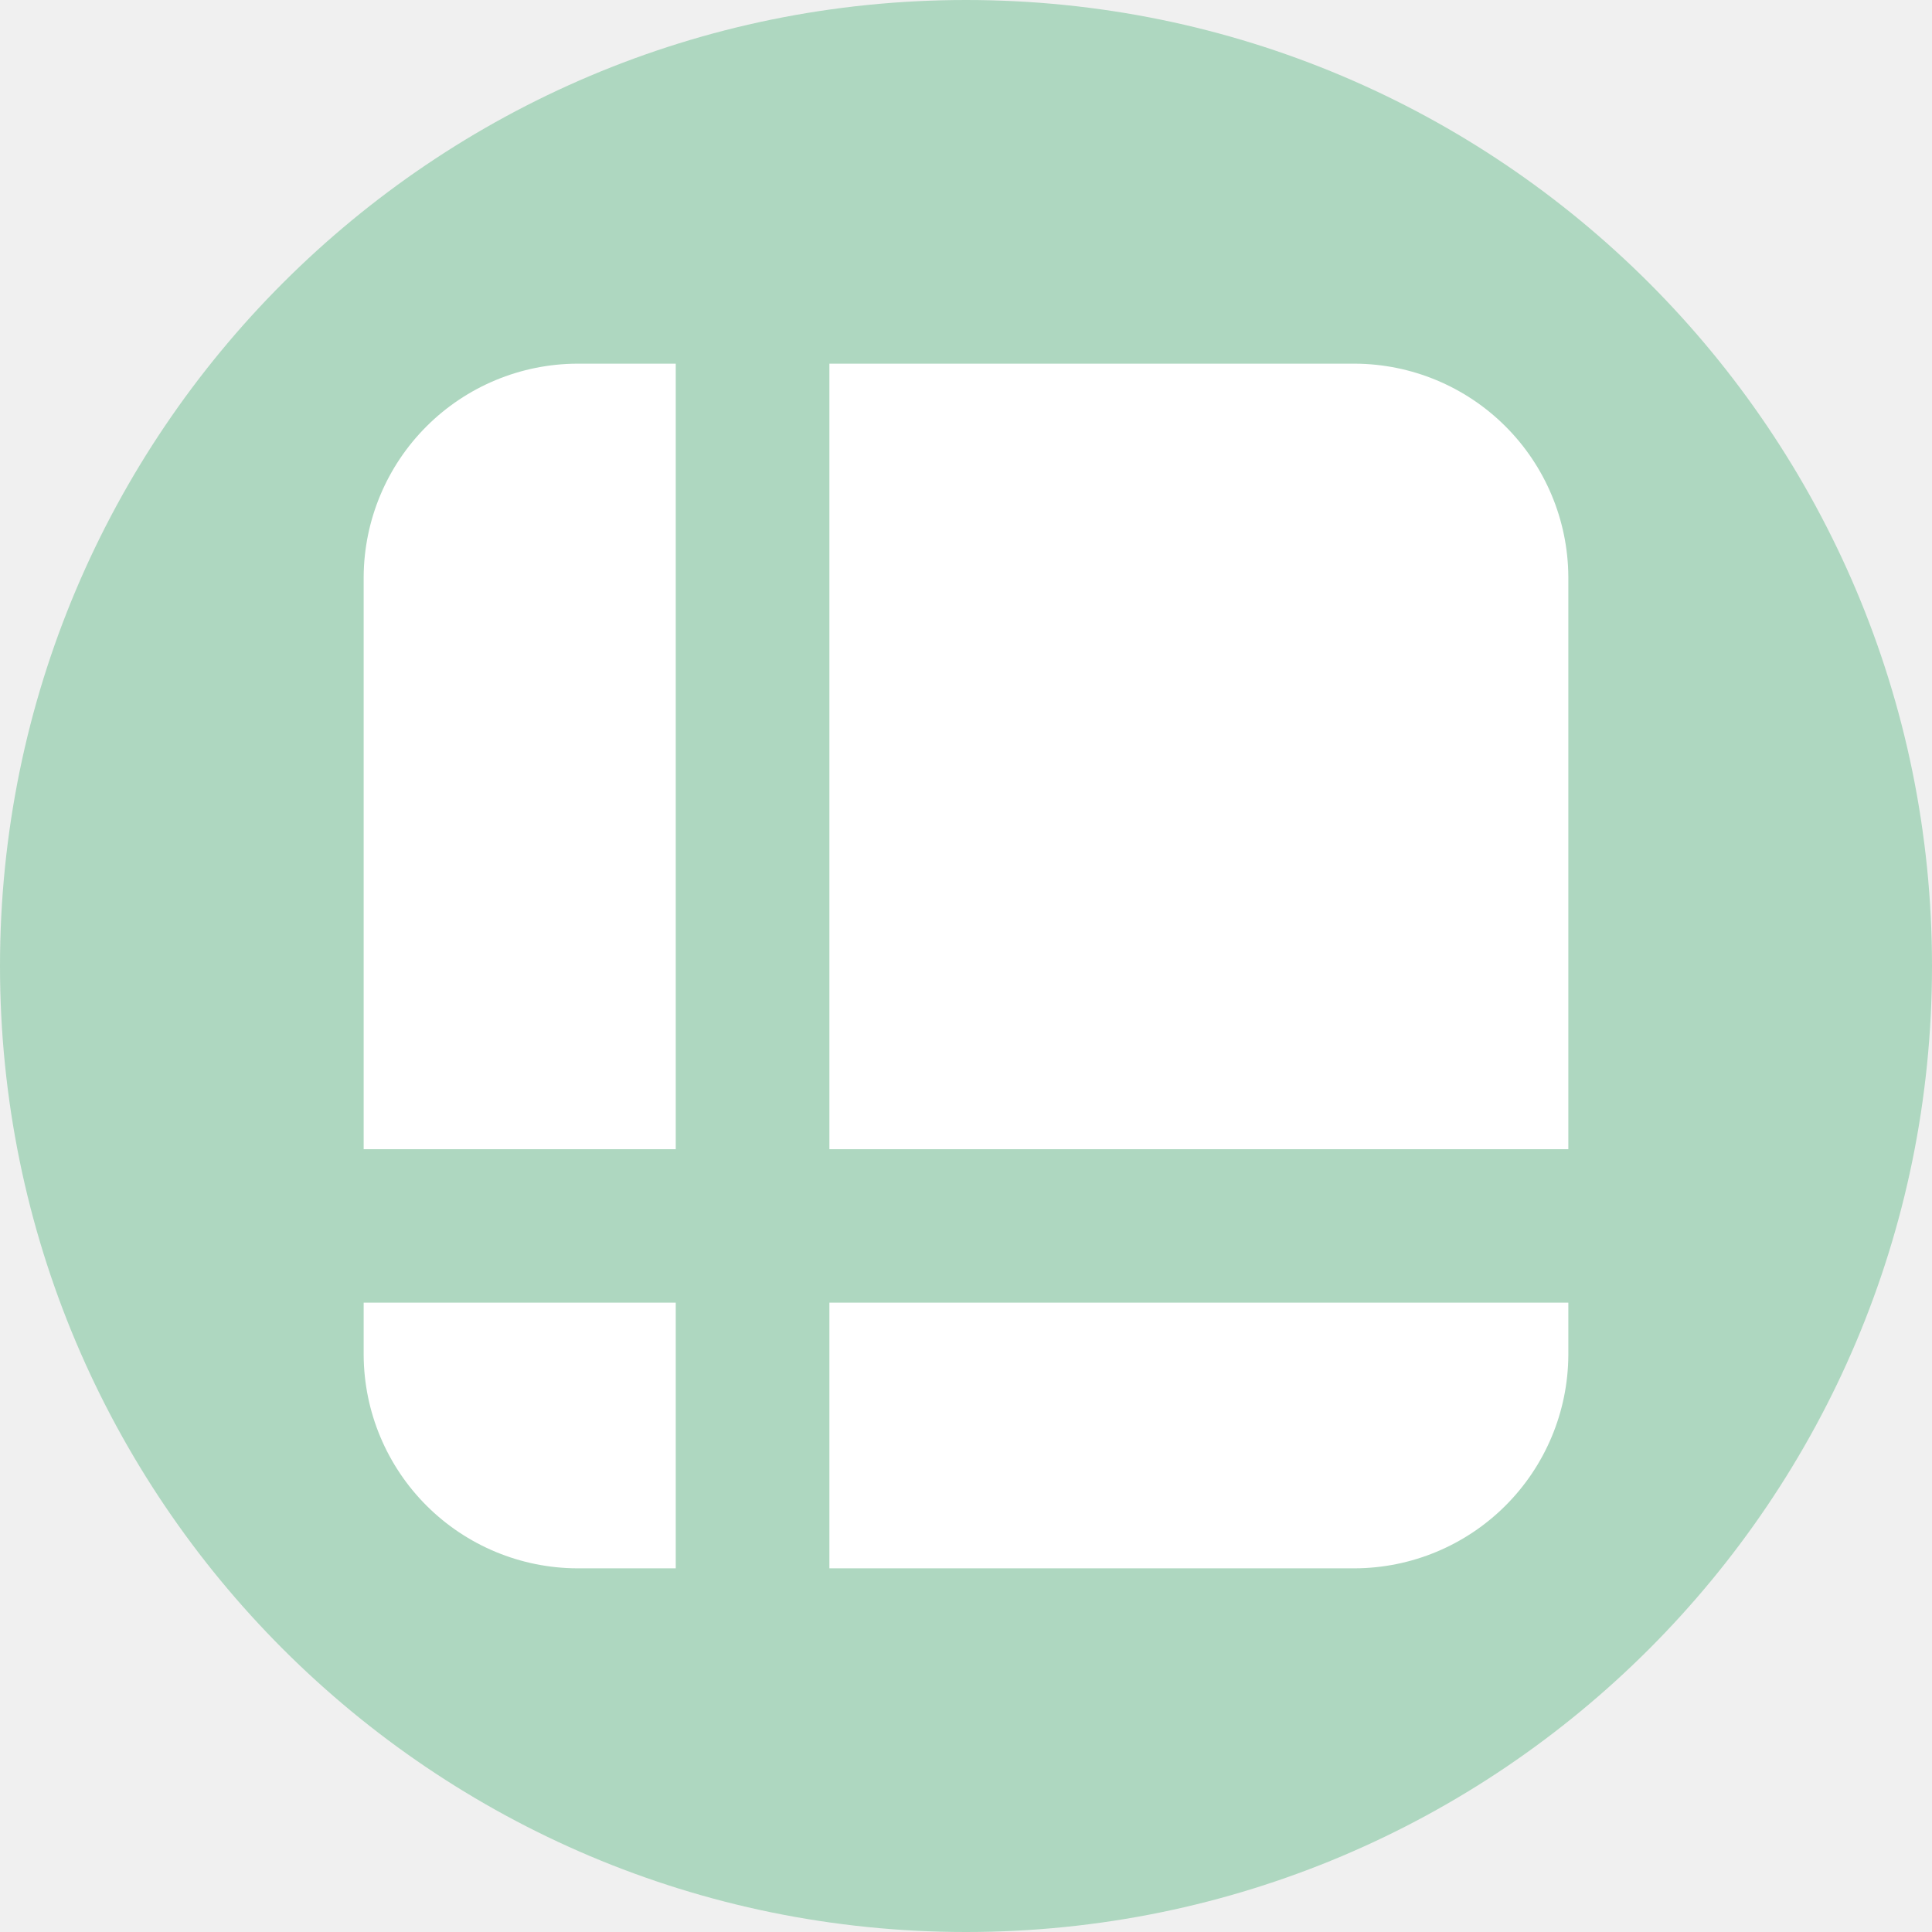
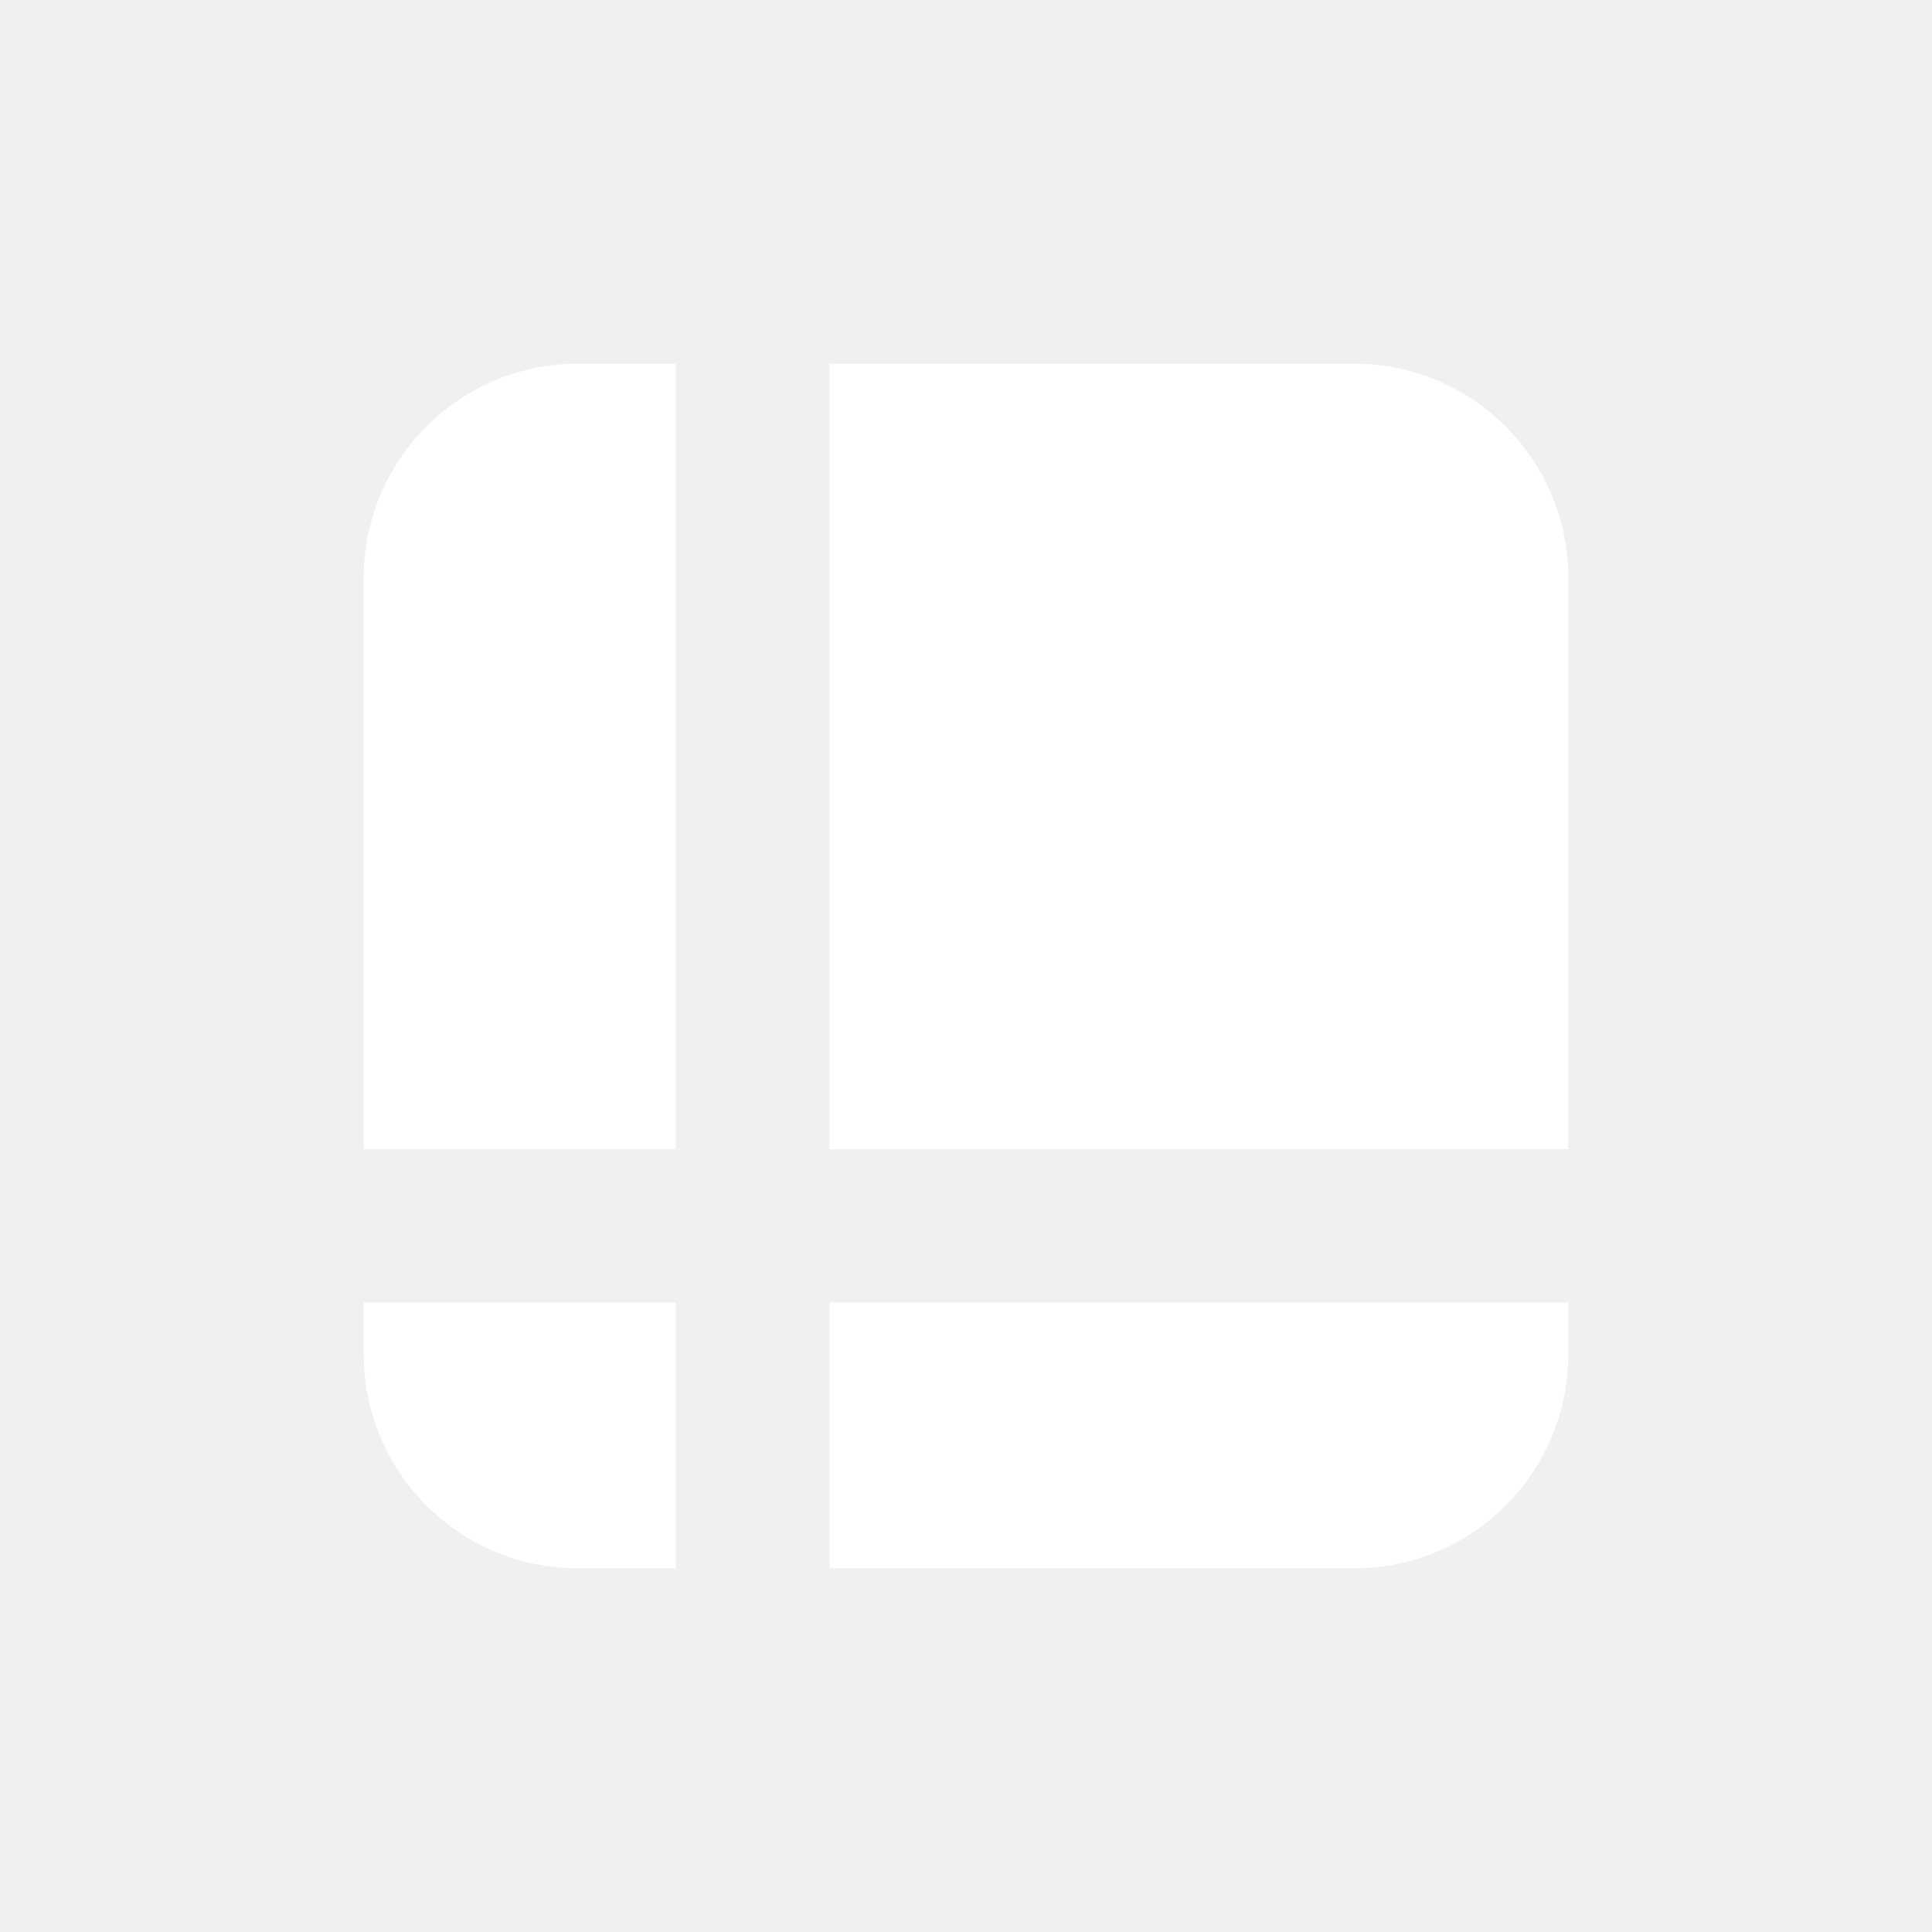
- <svg xmlns="http://www.w3.org/2000/svg" width="200" height="200" viewBox="0 0 200 200" fill="none">
-   <path d="M100 200C155.228 200 200 155.228 200 100C200 44.772 155.228 0 100 0C44.772 0 0 44.772 0 100C0 155.228 44.772 200 100 200Z" fill="#AED7C0" />
-   <path fill-rule="evenodd" clip-rule="evenodd" d="M37.647 140.306V134.847H69.953V162.353H59.741C53.897 162.328 48.299 159.999 44.162 155.871C40.025 151.743 37.684 146.15 37.647 140.306V140.306ZM85.859 162.353V134.847H162.353V140.306C162.316 146.15 159.975 151.743 155.838 155.871C151.701 159.999 146.103 162.328 140.259 162.353H85.859ZM37.647 118.965V59.694C37.684 53.85 40.025 48.257 44.162 44.129C48.299 40.001 53.897 37.672 59.741 37.647H69.953V118.965H37.647ZM85.859 118.965V37.647H140.259C146.103 37.672 151.701 40.001 155.838 44.129C159.975 48.257 162.316 53.85 162.353 59.694V118.965H85.859Z" fill="white" />
+ <svg xmlns="http://www.w3.org/2000/svg" width="200" height="200" viewBox="0 0 85 85" id="infrastructure">
+   <path style="fill:rgb(255,255,255)" d="M16,59.63V57.31H29.73V69H25.39A9.43,9.43,0,0,1,16,59.63ZM36.49,69V57.31H69v2.32A9.43,9.43,0,0,1,59.61,69ZM16,50.56V25.37A9.43,9.43,0,0,1,25.39,16h4.34V50.56Zm20.49,0V16H59.61A9.43,9.43,0,0,1,69,25.37V50.56Z" />
</svg>
